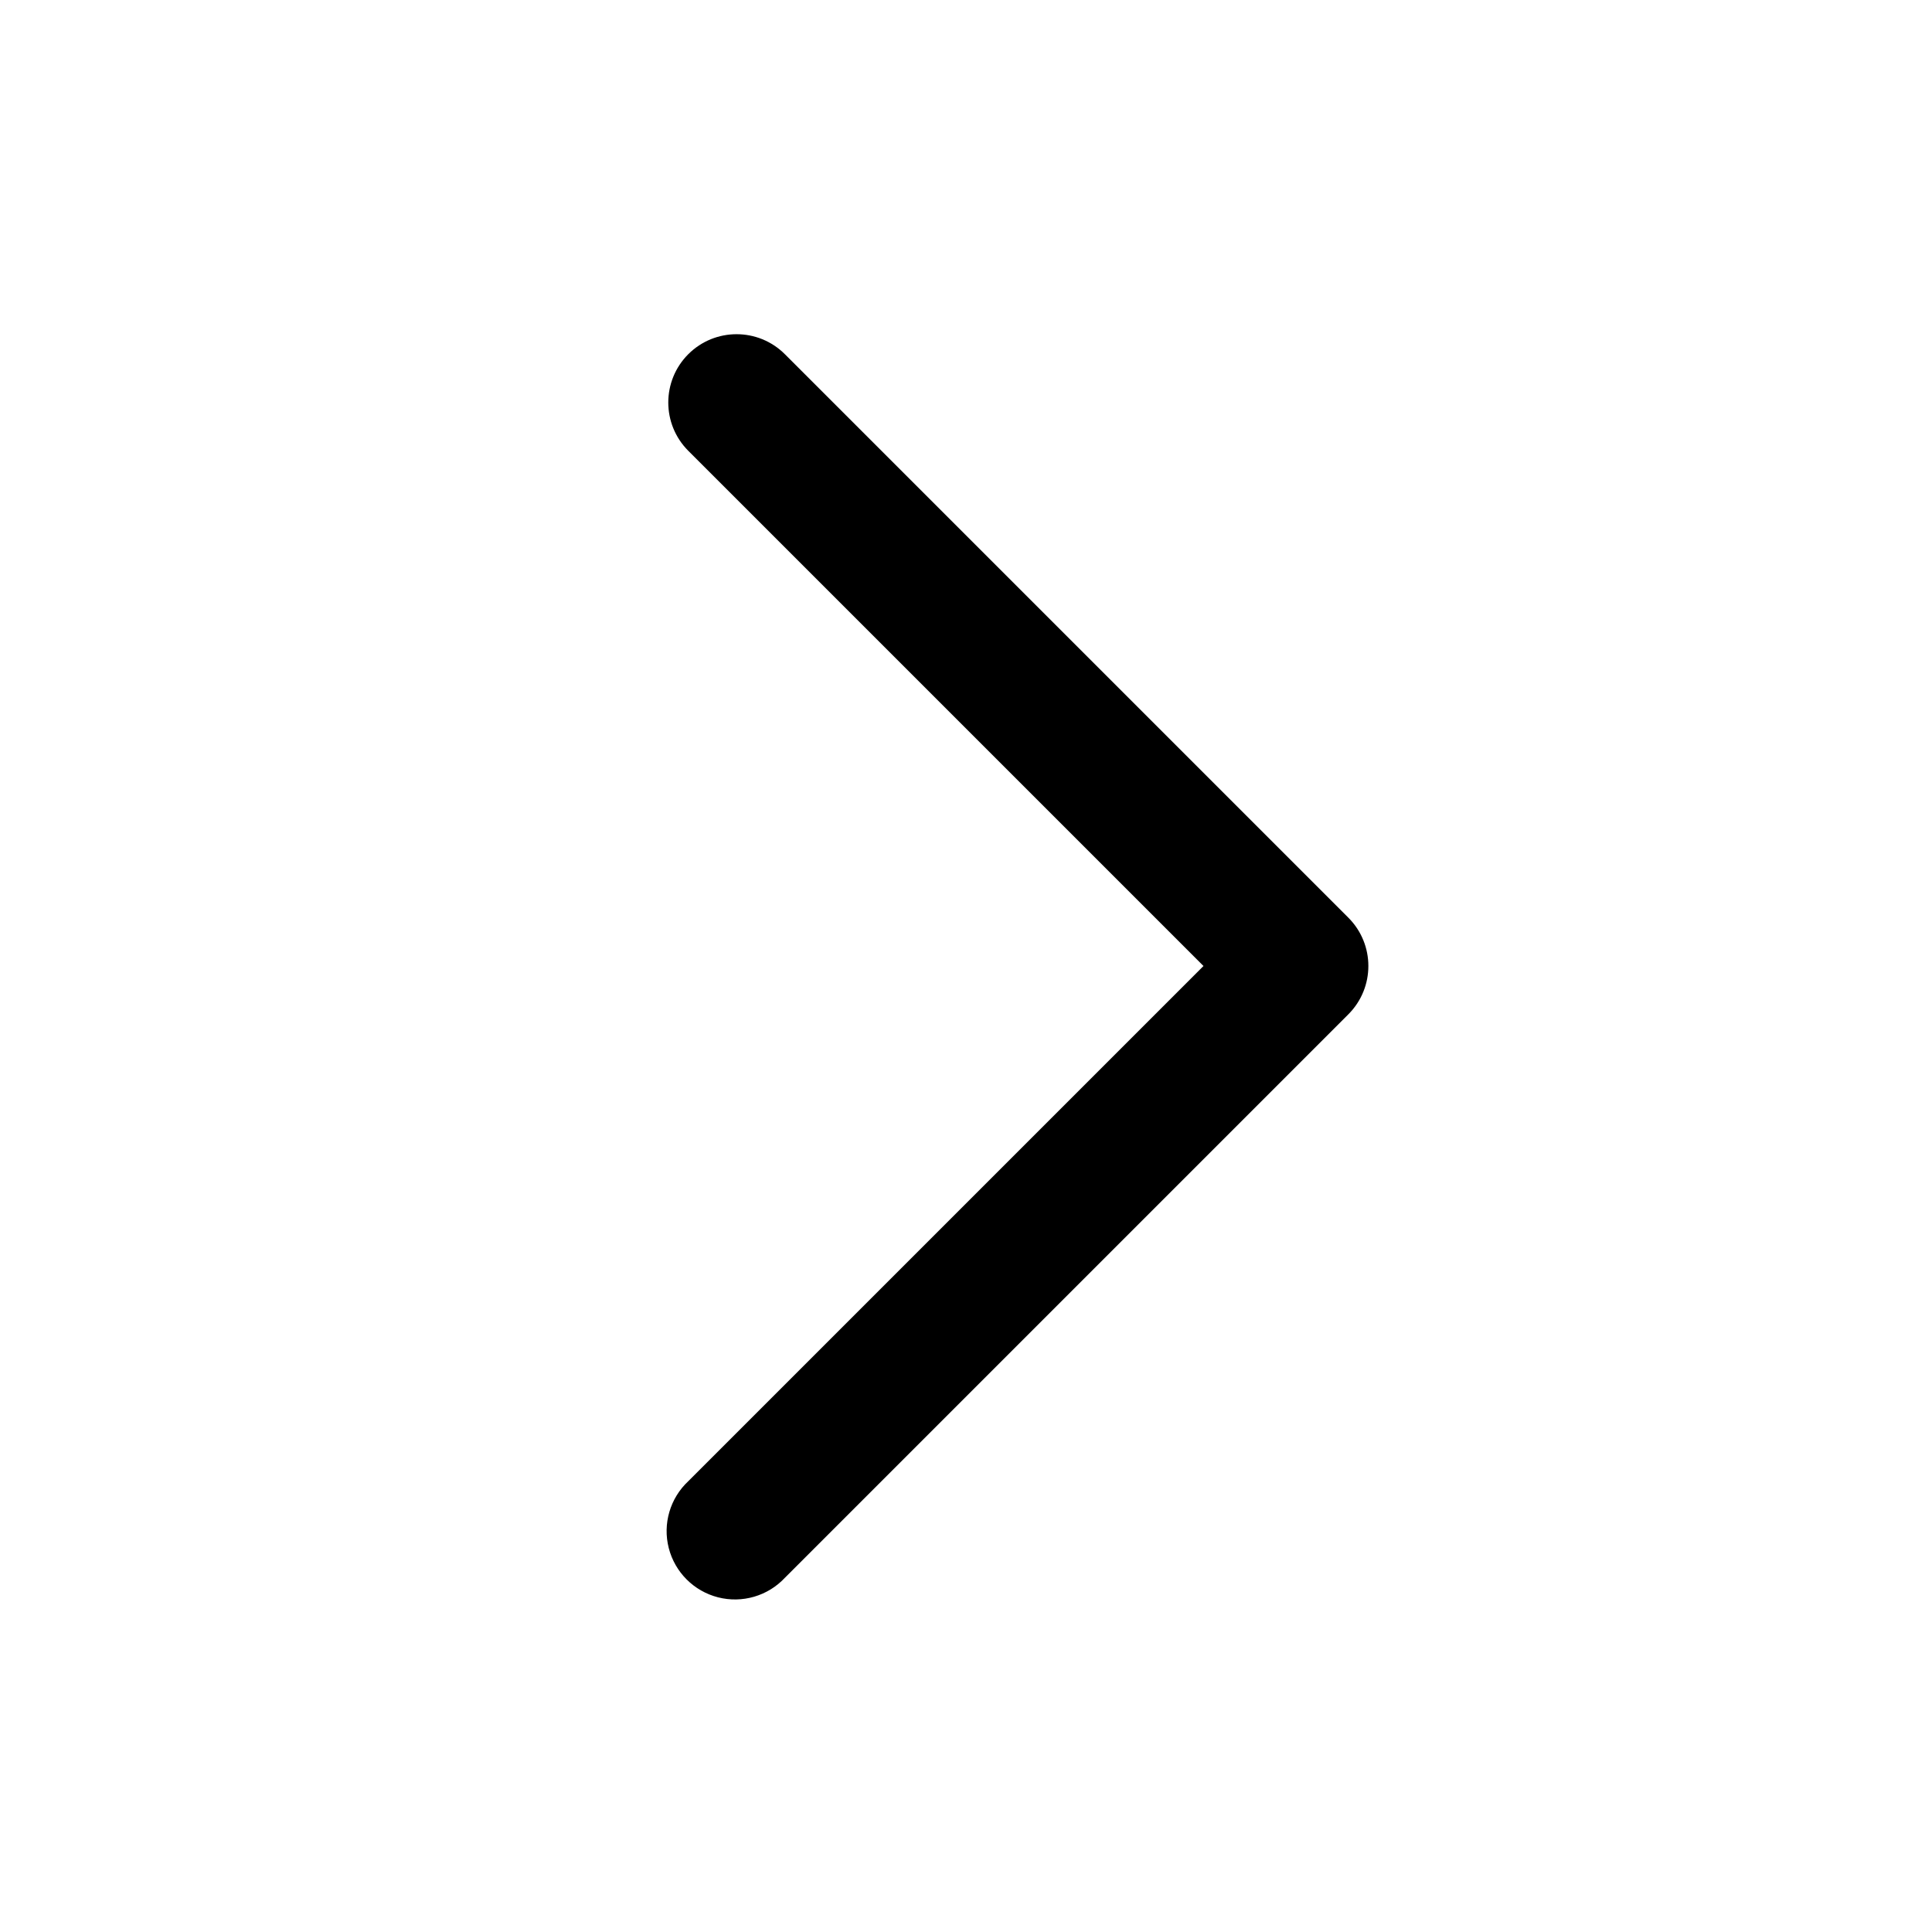
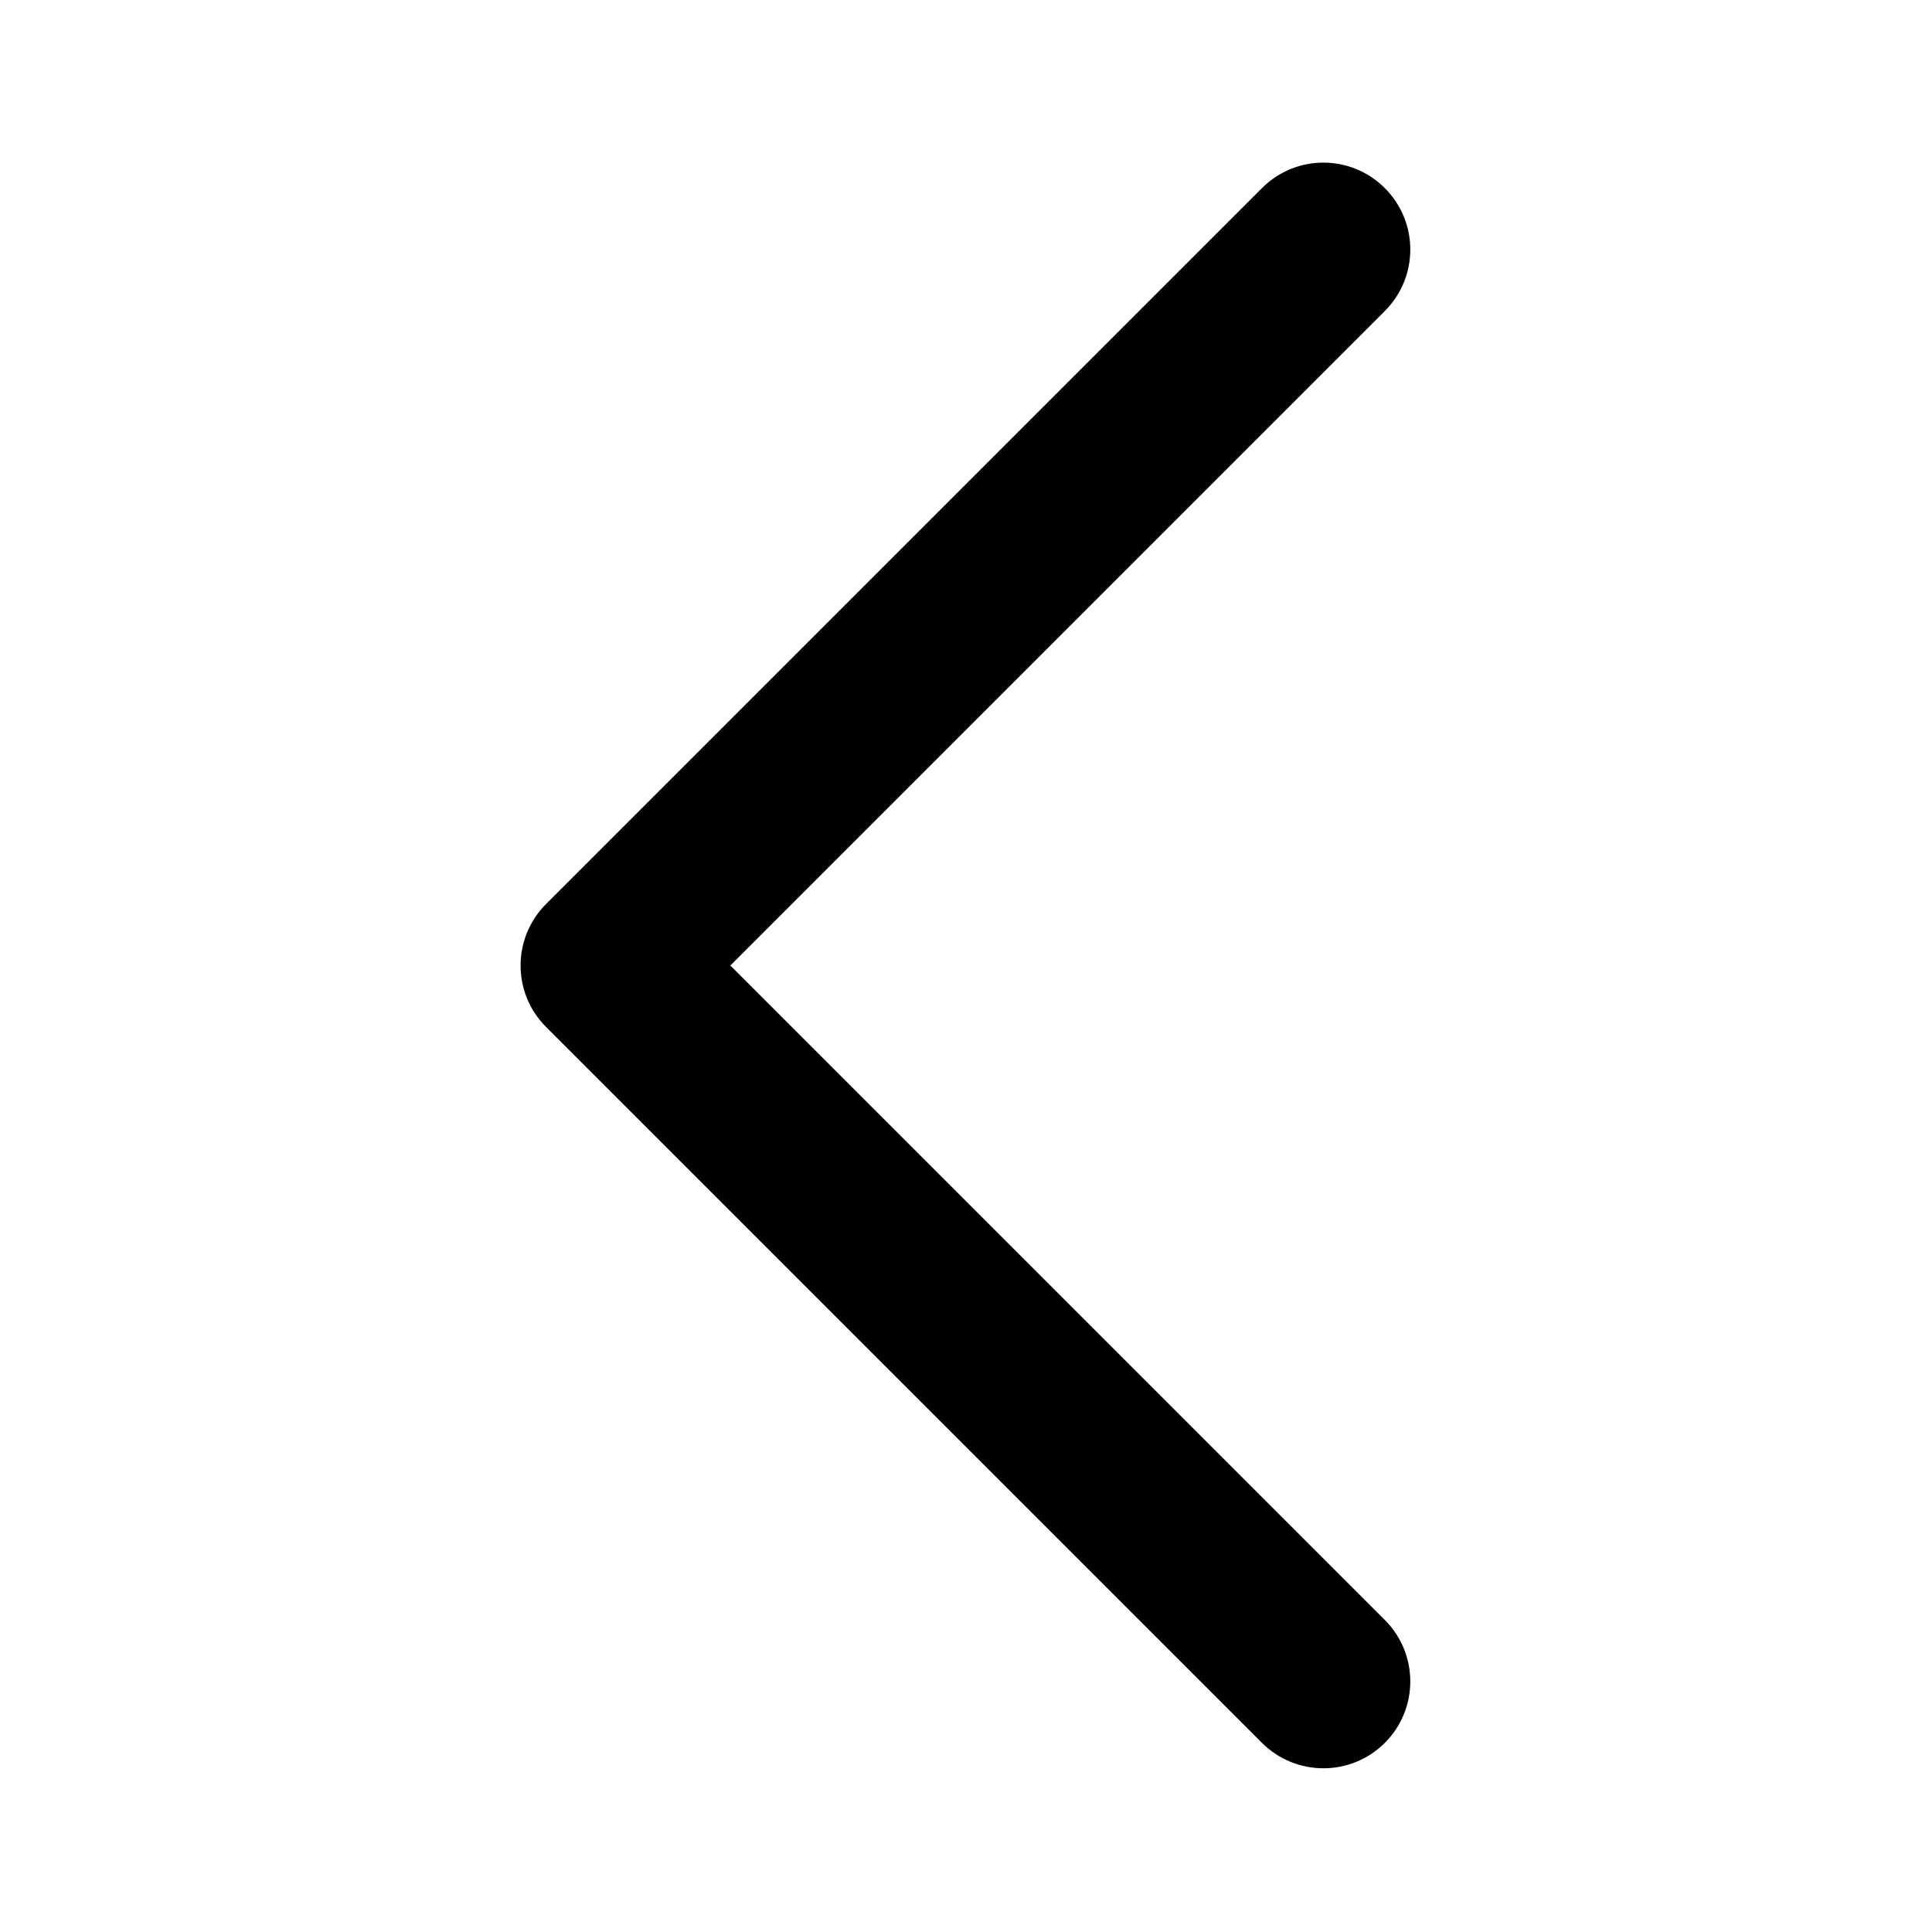
- <svg xmlns="http://www.w3.org/2000/svg" width="24" height="24" fill="none" viewBox="0 0 24 24">
-   <path fill="currentColor" d="M8.55 4.4a.849.849 0 0 1 1.2 0l7 7a.849.849 0 0 1 0 1.2l-7 7a.849.849 0 1 1-1.2-1.2l6.4-6.4-6.4-6.4a.849.849 0 0 1 0-1.2Z" />
+ <svg xmlns="http://www.w3.org/2000/svg" width="24" height="24" viewBox="432.91 298.56 18.89 18.89" fill="none">
+   <path id="ic_arrow_right" d="M446.45 300.399C446.118 300.067 445.581 300.067 445.249 300.399L438.249 307.399C437.917 307.731 437.917 308.269 438.249 308.601L445.249 315.601C445.581 315.932 446.118 315.932 446.45 315.601C446.782 315.269 446.782 314.731 446.45 314.399L440.051 308L446.45 301.601C446.782 301.269 446.782 300.731 446.45 300.399Z" fill="currentColor" />
</svg>
